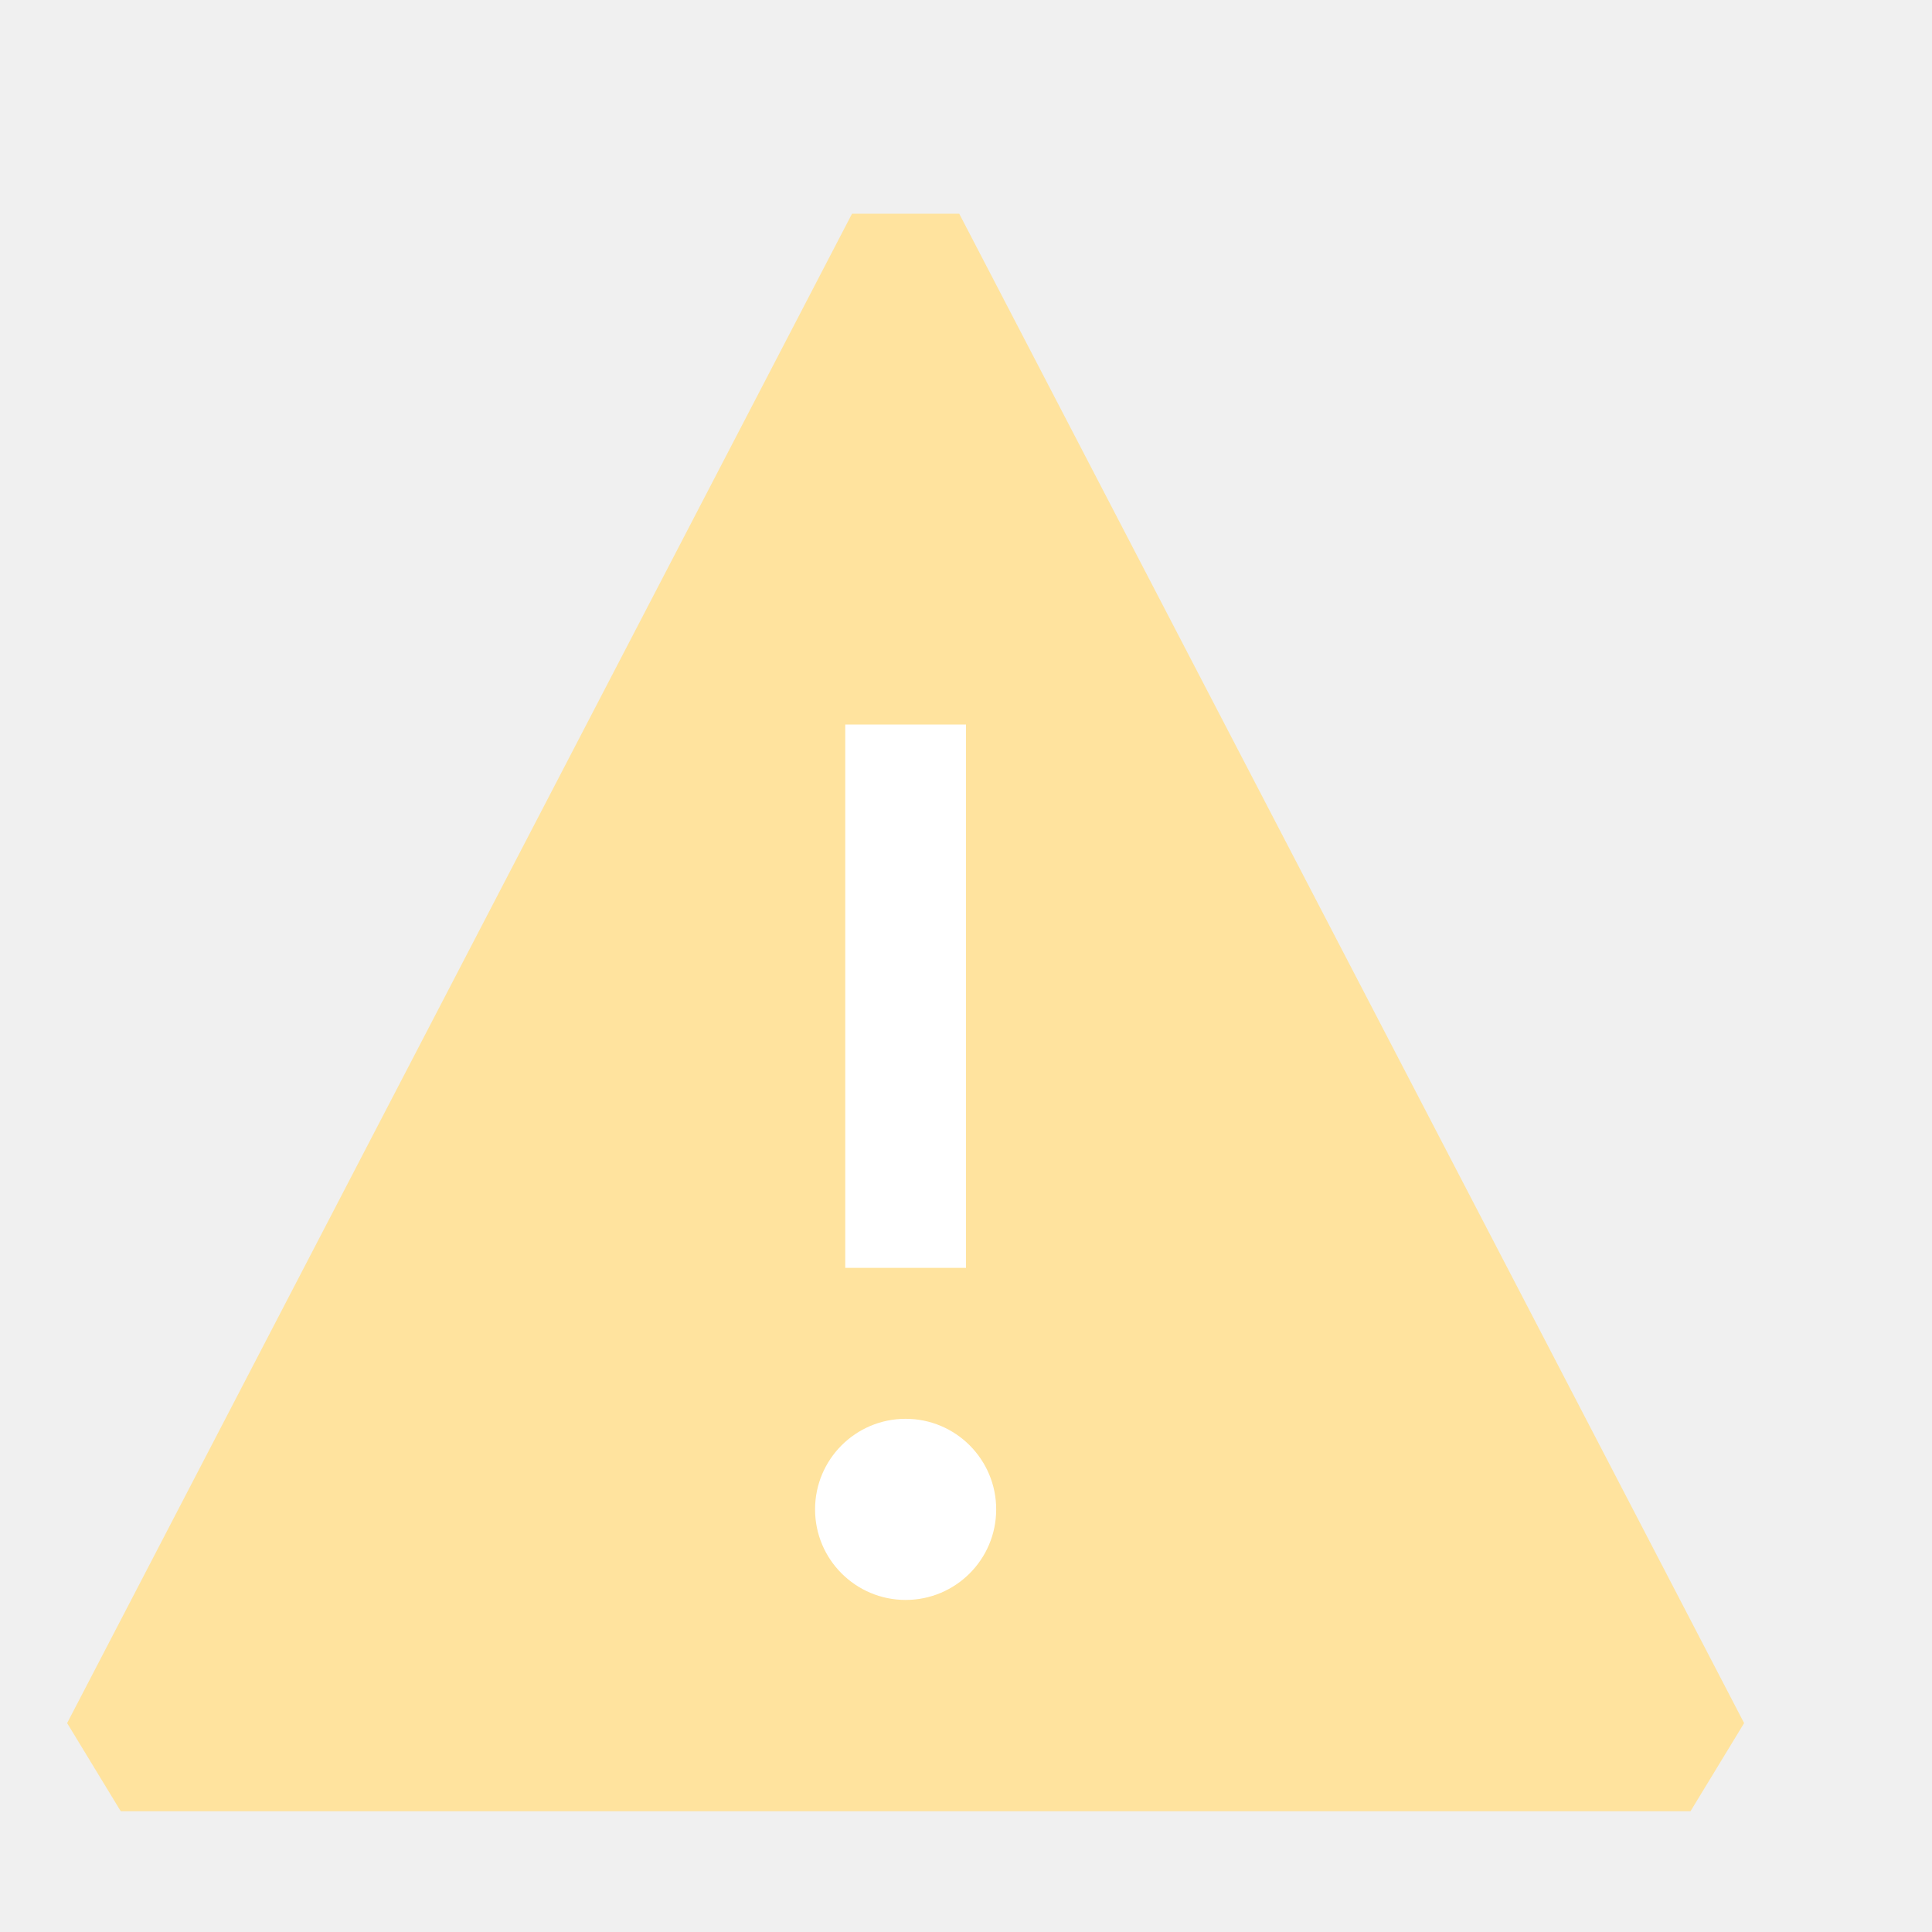
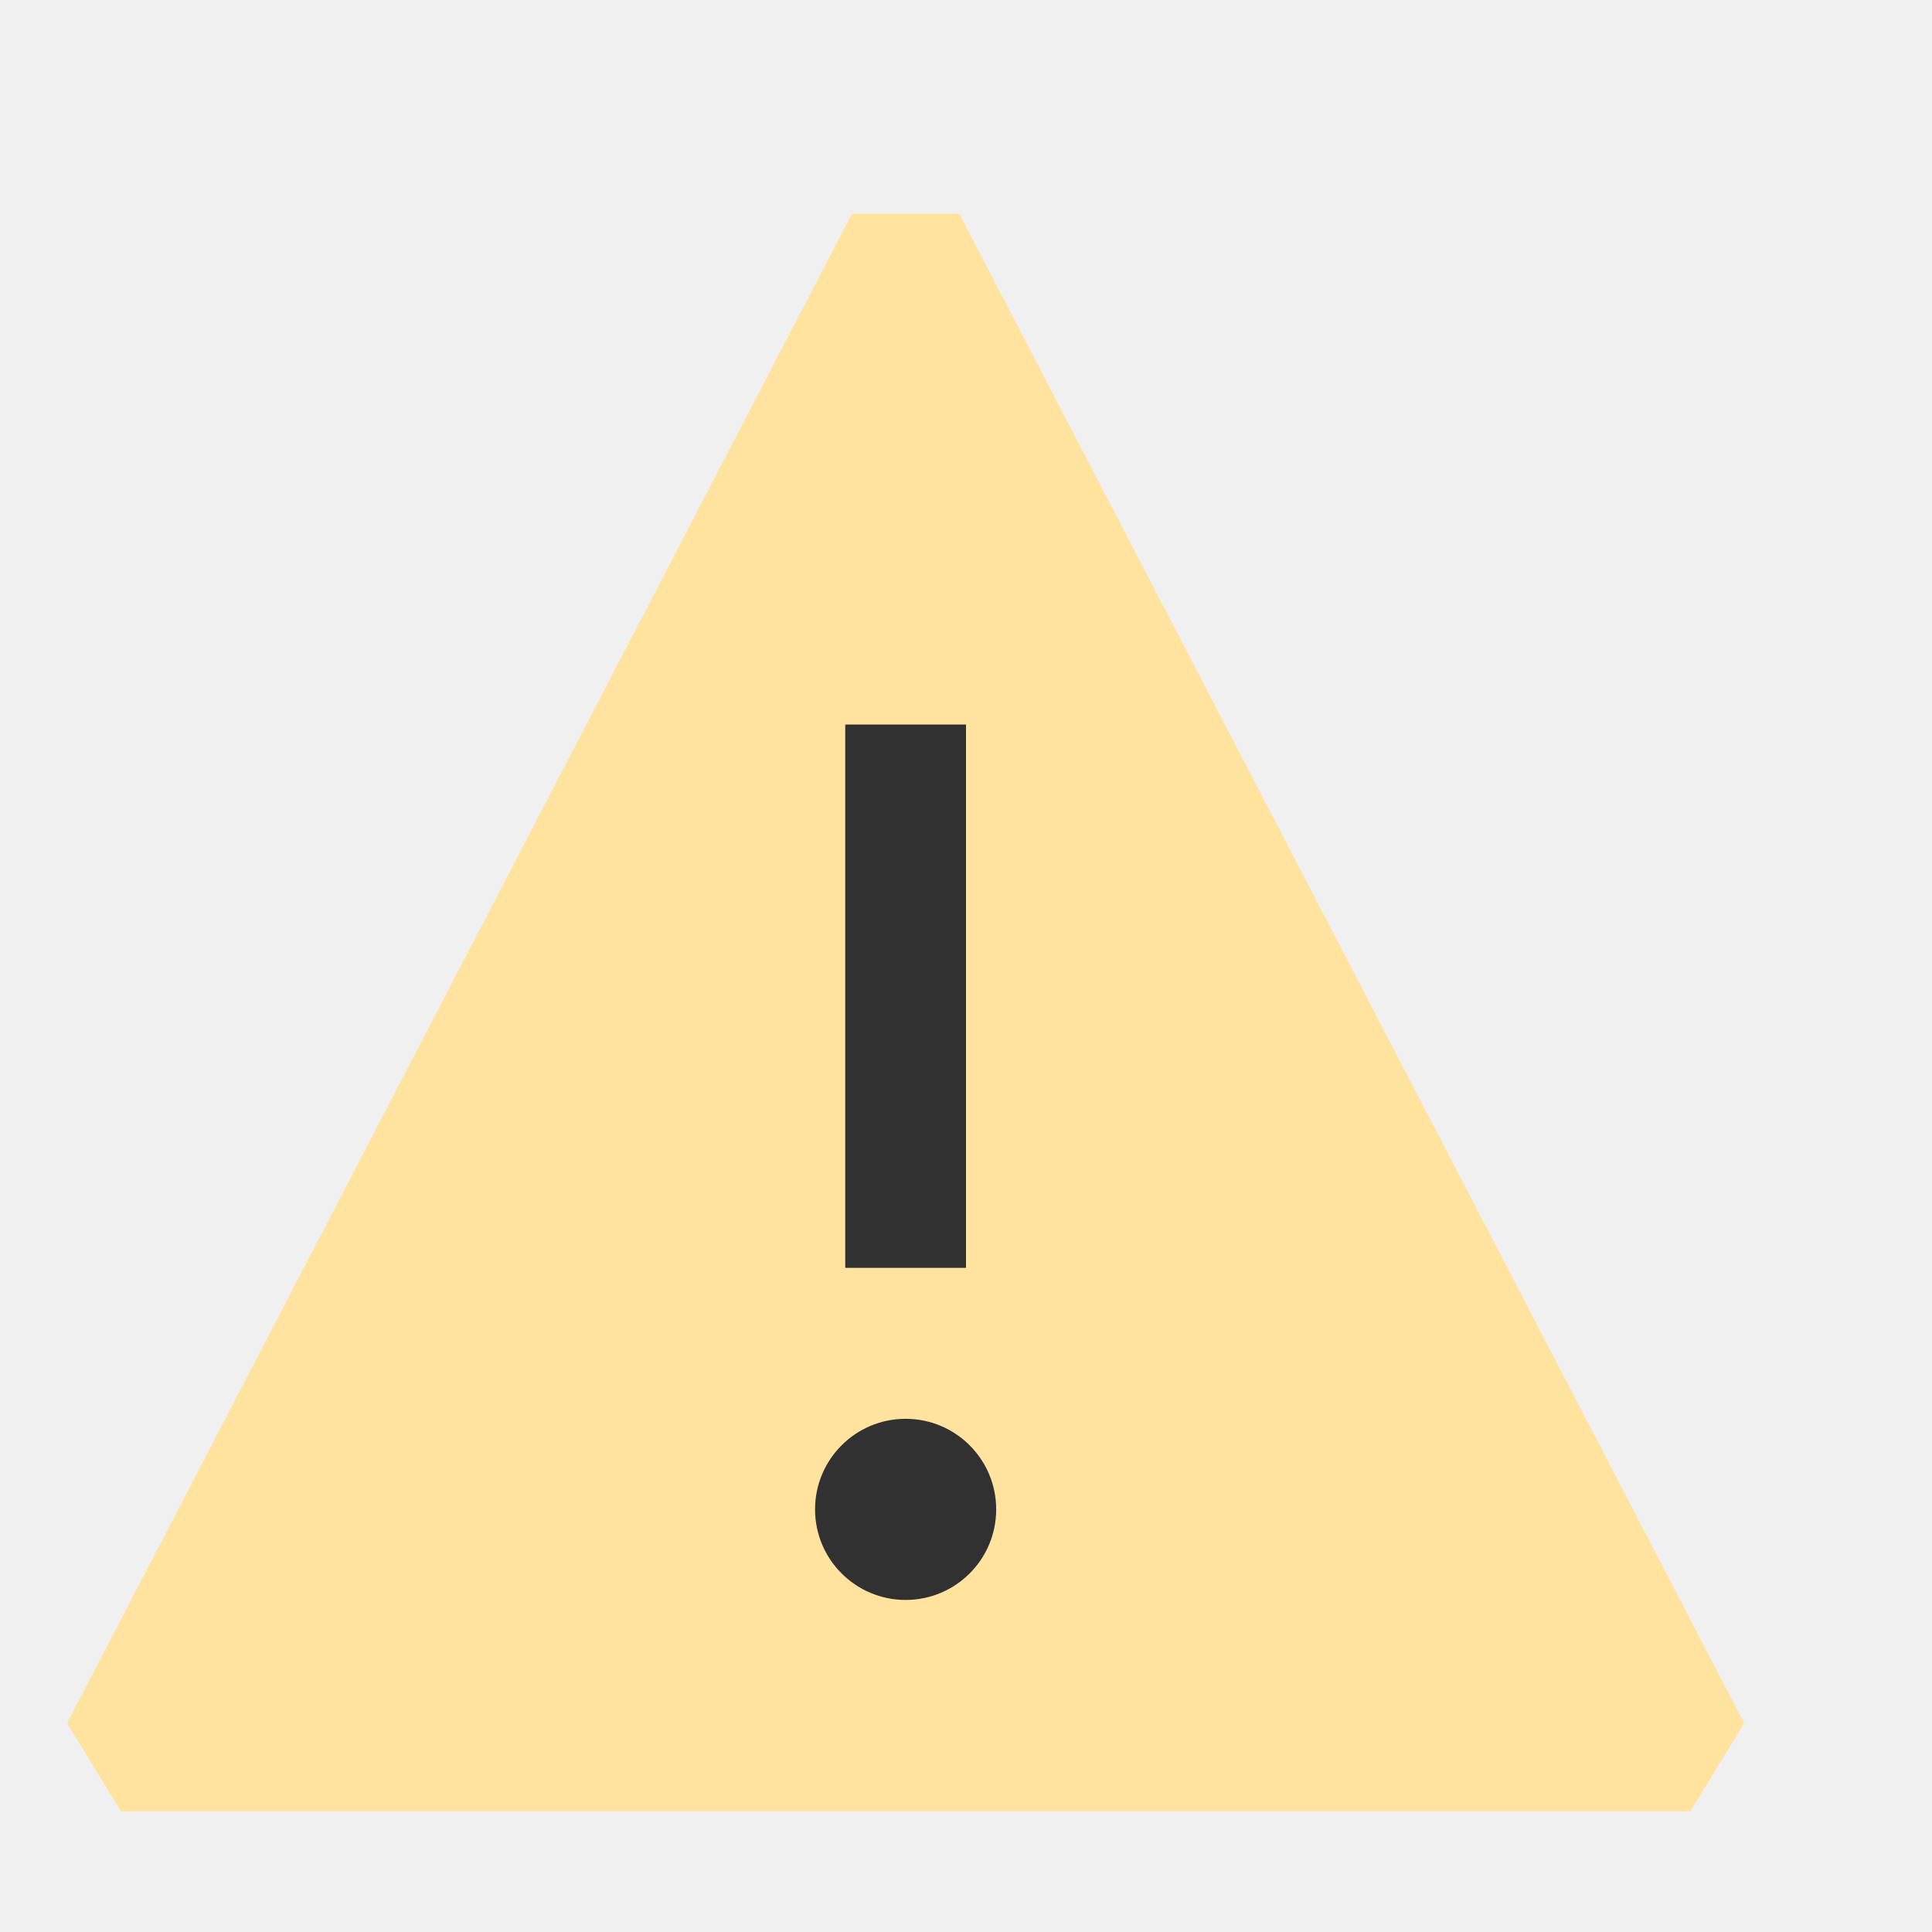
<svg xmlns="http://www.w3.org/2000/svg" viewBox="0 0 16 16">
  <defs>
-     <style>.canvas{fill: none; opacity: 0;}.light-yellow{fill: #FFE39E; opacity: 1;}.white{fill: #ffffff; opacity: 1;}</style>
+     <style>.canvas{fill: none; opacity: 0;}.light-yellow{fill: #FFE39E; opacity: 1;}.white{fill: #313131; opacity: 1;}</style>
  </defs>
  <g id="canvas" class="canvas">
    <path class="canvas" d="M16,16H0V0H16Z" />
  </g>
  <g id="level-1">
    <path class="light-yellow" d="M14.444,14.27,14,15H1l-.444-.73,6.5-12.5h.888Z" />
    <path class="white" d="M7.5,13.25a.75.75,0,1,1,.75-.75A.75.75,0,0,1,7.5,13.25ZM7,6v4.5H8V6Z" />
  </g>
</svg>
